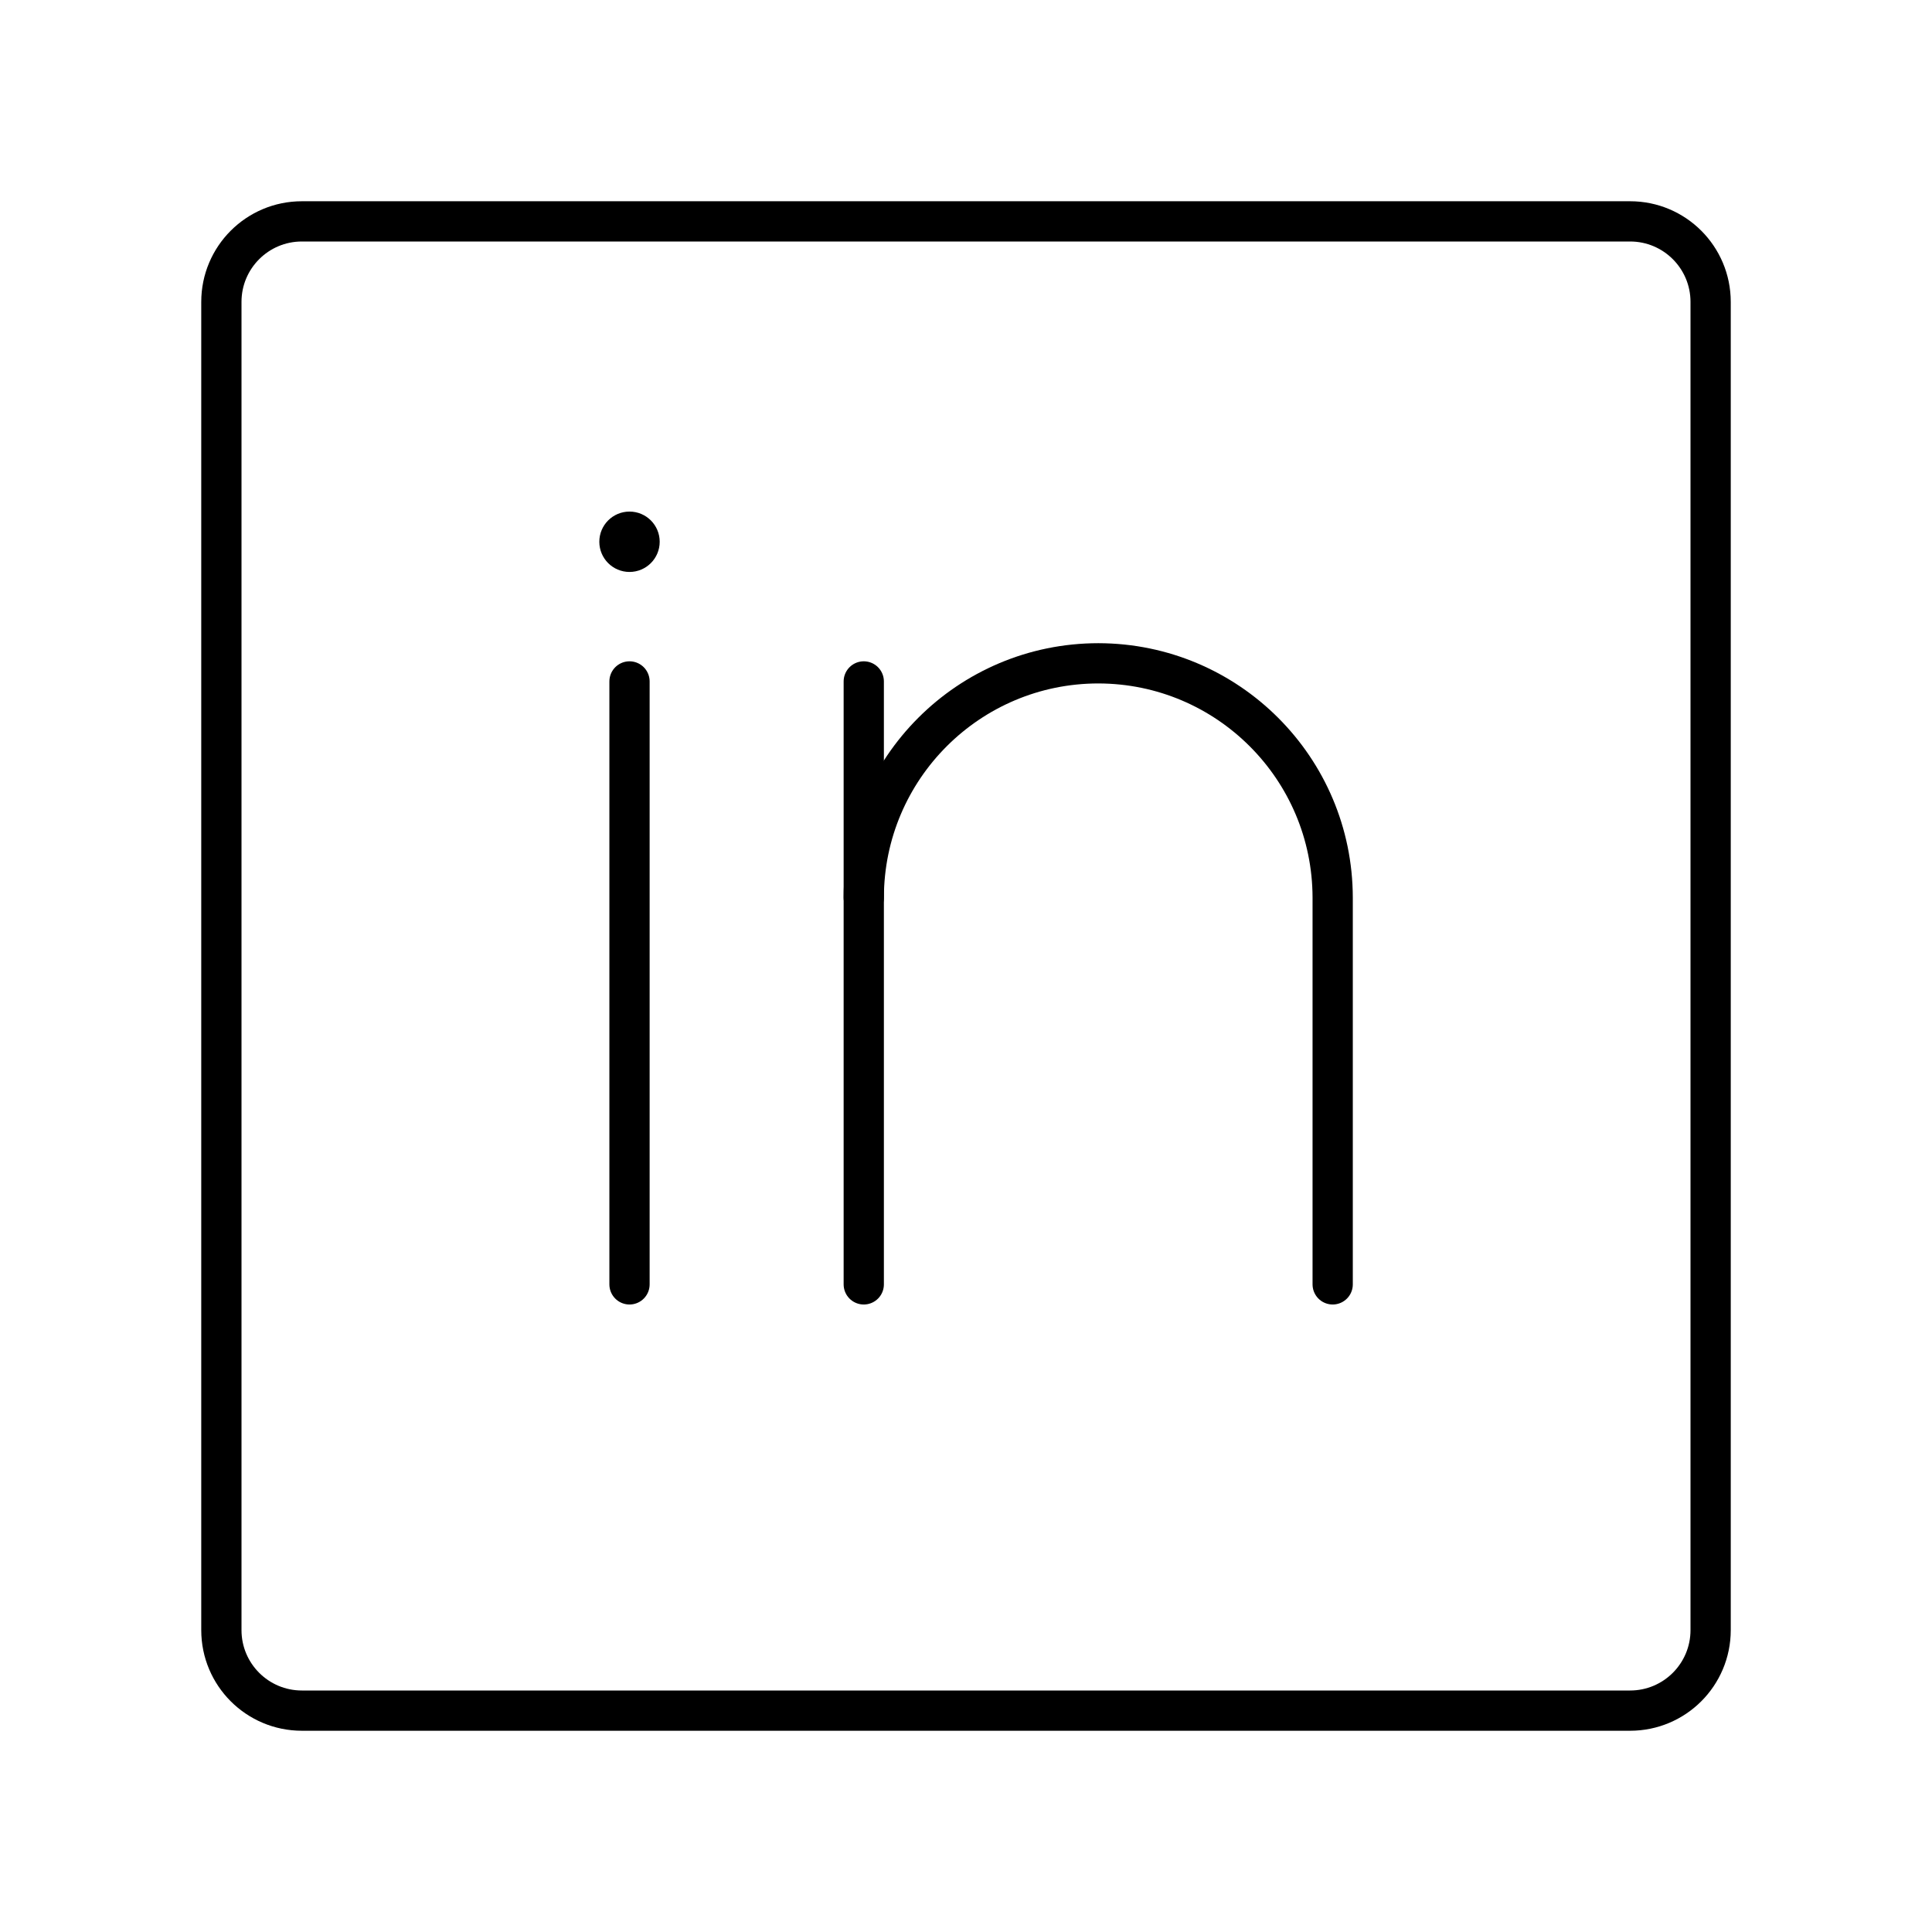
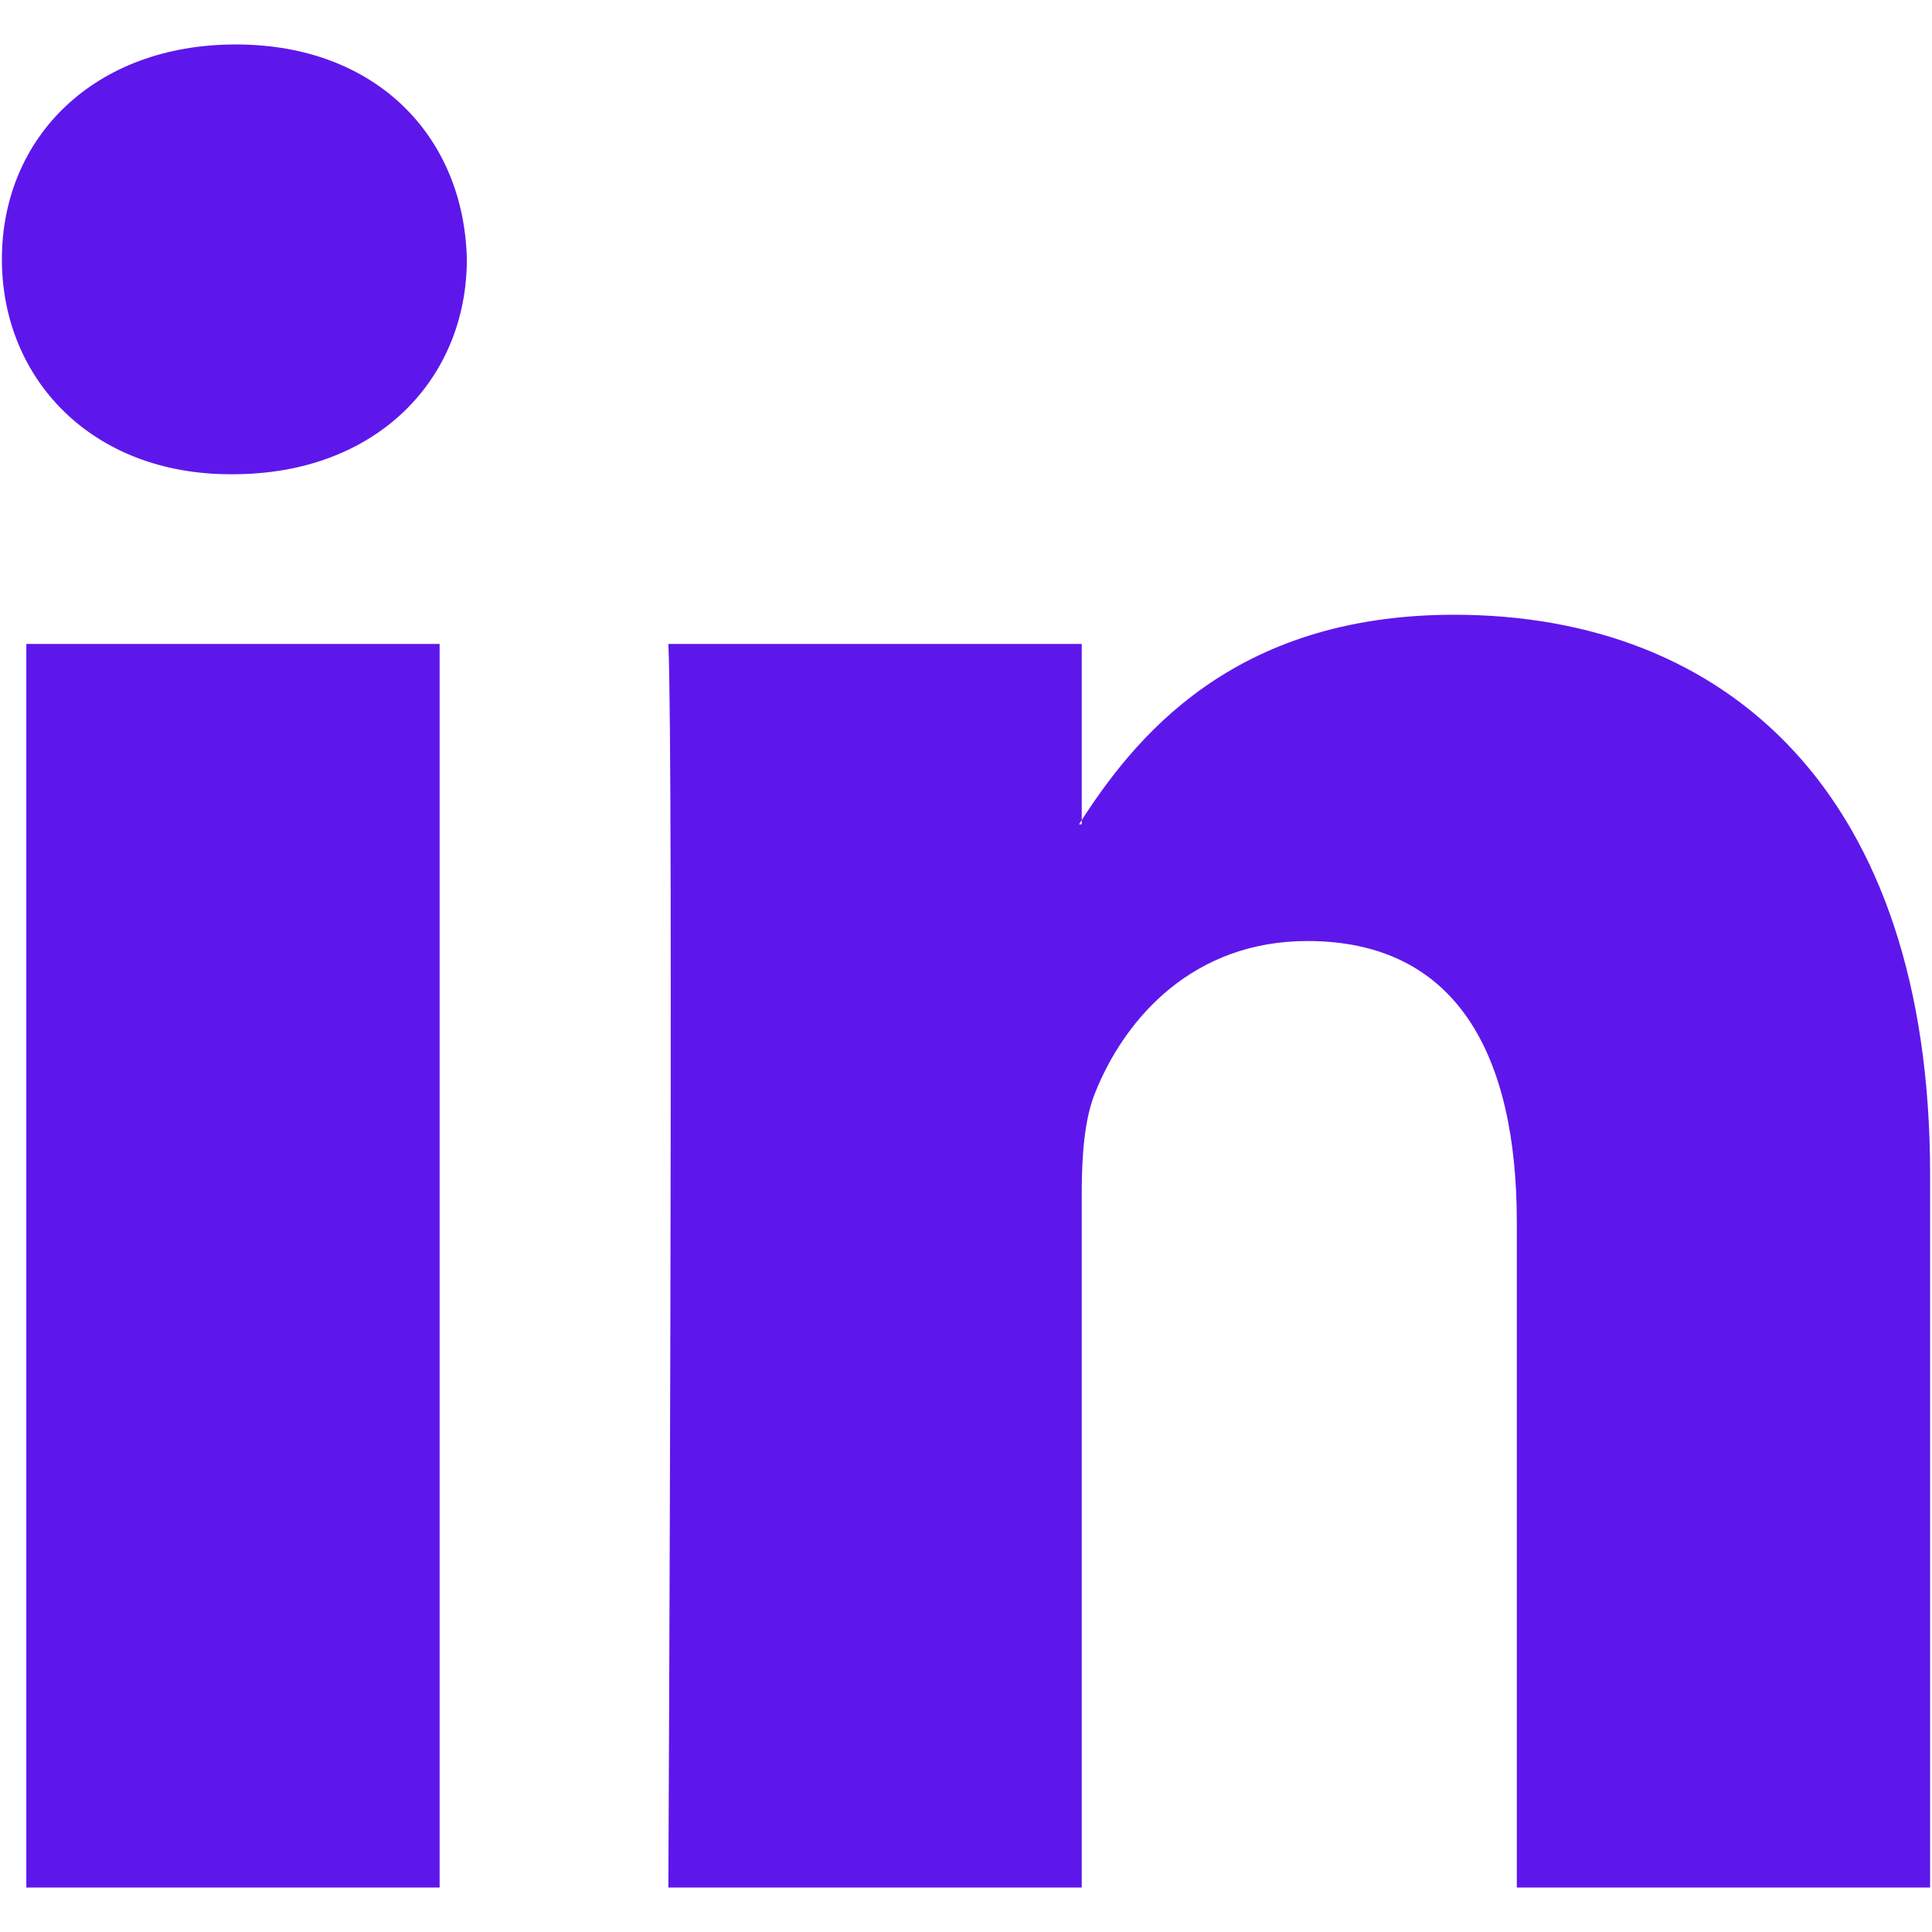
- <svg xmlns="http://www.w3.org/2000/svg" width="800px" height="800px" viewBox="0 0 48 48" version="1.1">
-   <defs>
-     <style>.b{fill:#000000;}.c{fill:none;stroke:#000000;stroke-linecap:round;stroke-linejoin:round;}</style>
-   </defs>
-   <circle class="b" cx="15.64" cy="13.46" r=".75" />
-   <line class="c" x1="15.64" x2="15.64" y1="16.93" y2="31.91" />
-   <path class="c" d="m33.11 31.91v-9.61a5.83 5.83 0 0 0-5.82-5.82 5.83 5.83 0 0 0-5.83 5.82v9.61" />
-   <line class="c" x1="21.46" x2="21.46" y1="22.3" y2="16.93" />
-   <path class="c" d="m40.5 5.5h-33a2 2 0 0 0-2 2v33a2 2 0 0 0 2 2h33a2 2 0 0 0 2-2v-33a2 2 0 0 0-2-2z" />
+ <svg xmlns="http://www.w3.org/2000/svg" fill="#5e17eb" version="1.1" width="800px" height="800px" viewBox="0 0 512 512" xml:space="preserve">
+   <g id="7935ec95c421cee6d86eb22ecd125aef">
+     <path style="display: inline; fill-rule: evenodd; clip-rule: evenodd;" d="M116.504,500.219V170.654H6.975v329.564H116.504   L116.504,500.219z M61.751,125.674c38.183,0,61.968-25.328,61.968-56.953c-0.722-32.328-23.785-56.941-61.252-56.941   C24.994,11.781,0.5,36.394,0.5,68.722c0,31.625,23.772,56.953,60.53,56.953H61.751L61.751,125.674z M177.124,500.219   c0,0,1.437-298.643,0-329.564H286.67v47.794h-0.727c14.404-22.49,40.354-55.533,99.44-55.533   c72.085,0,126.116,47.103,126.116,148.333v188.971H401.971V323.912c0-44.301-15.848-74.531-55.497-74.531   c-30.254,0-48.284,20.38-56.202,40.08c-2.897,7.012-3.602,16.861-3.602,26.711v184.047H177.124L177.124,500.219z">
+ 
+ </path>
+   </g>
</svg>
